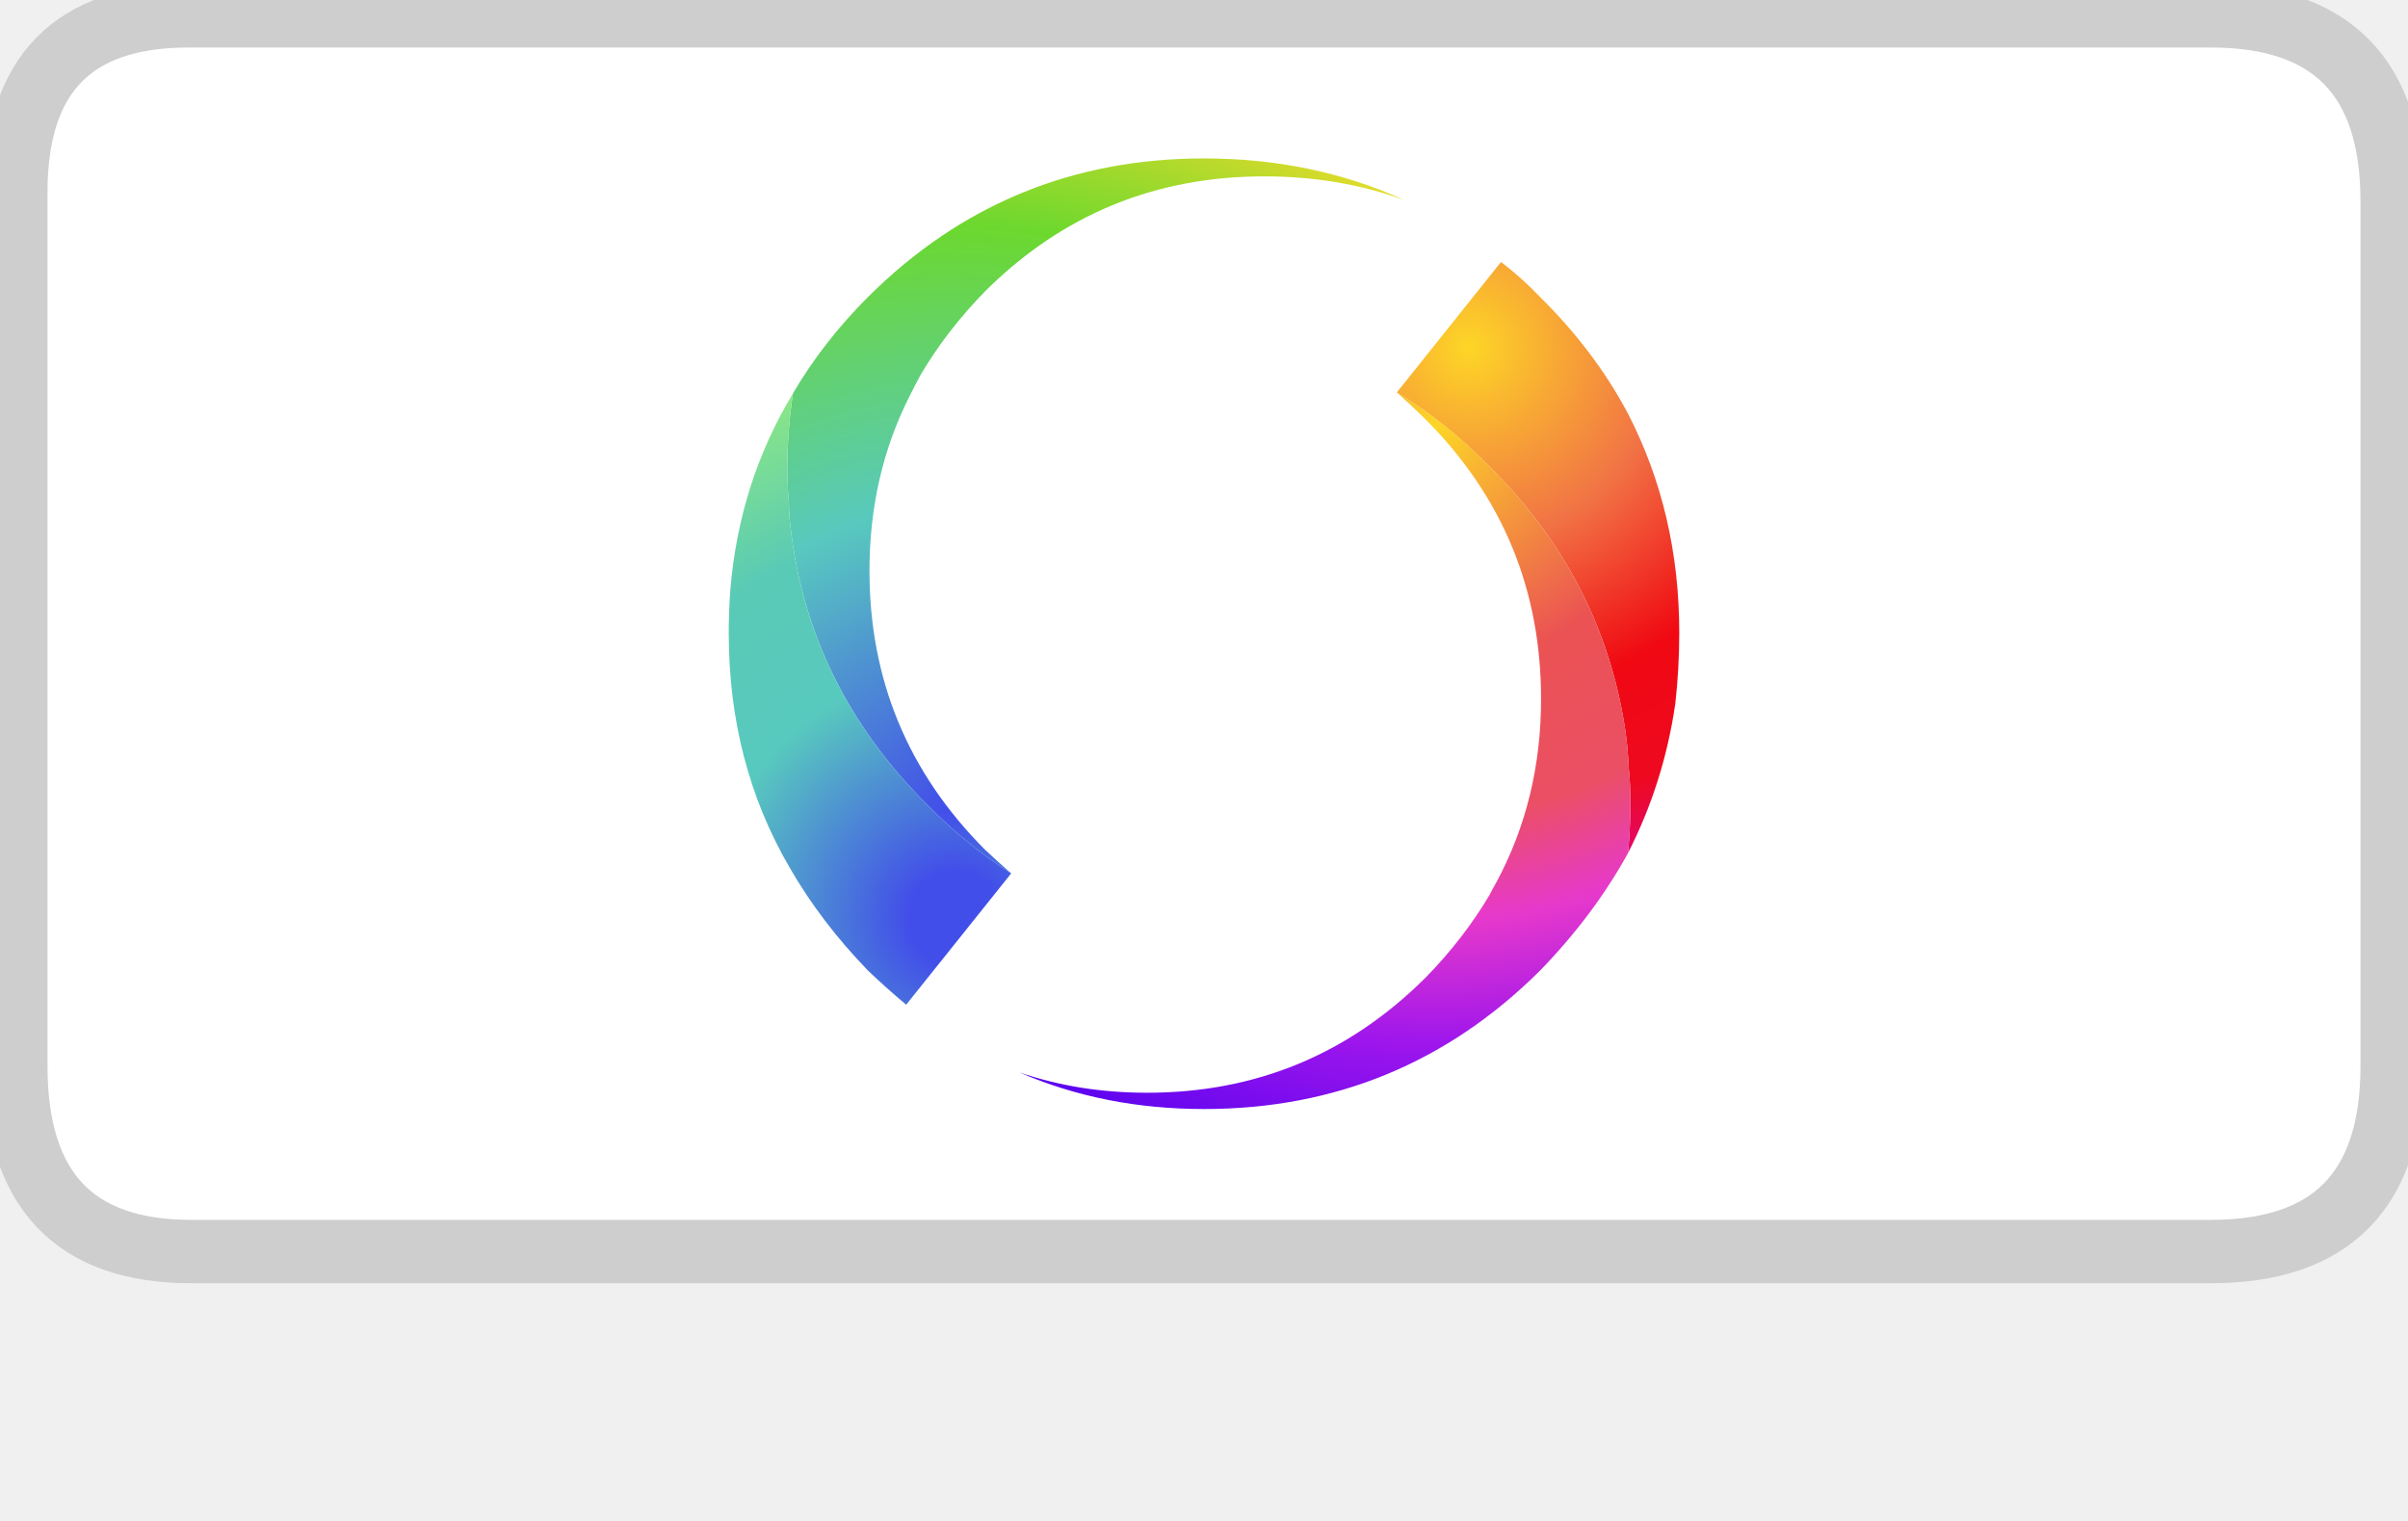
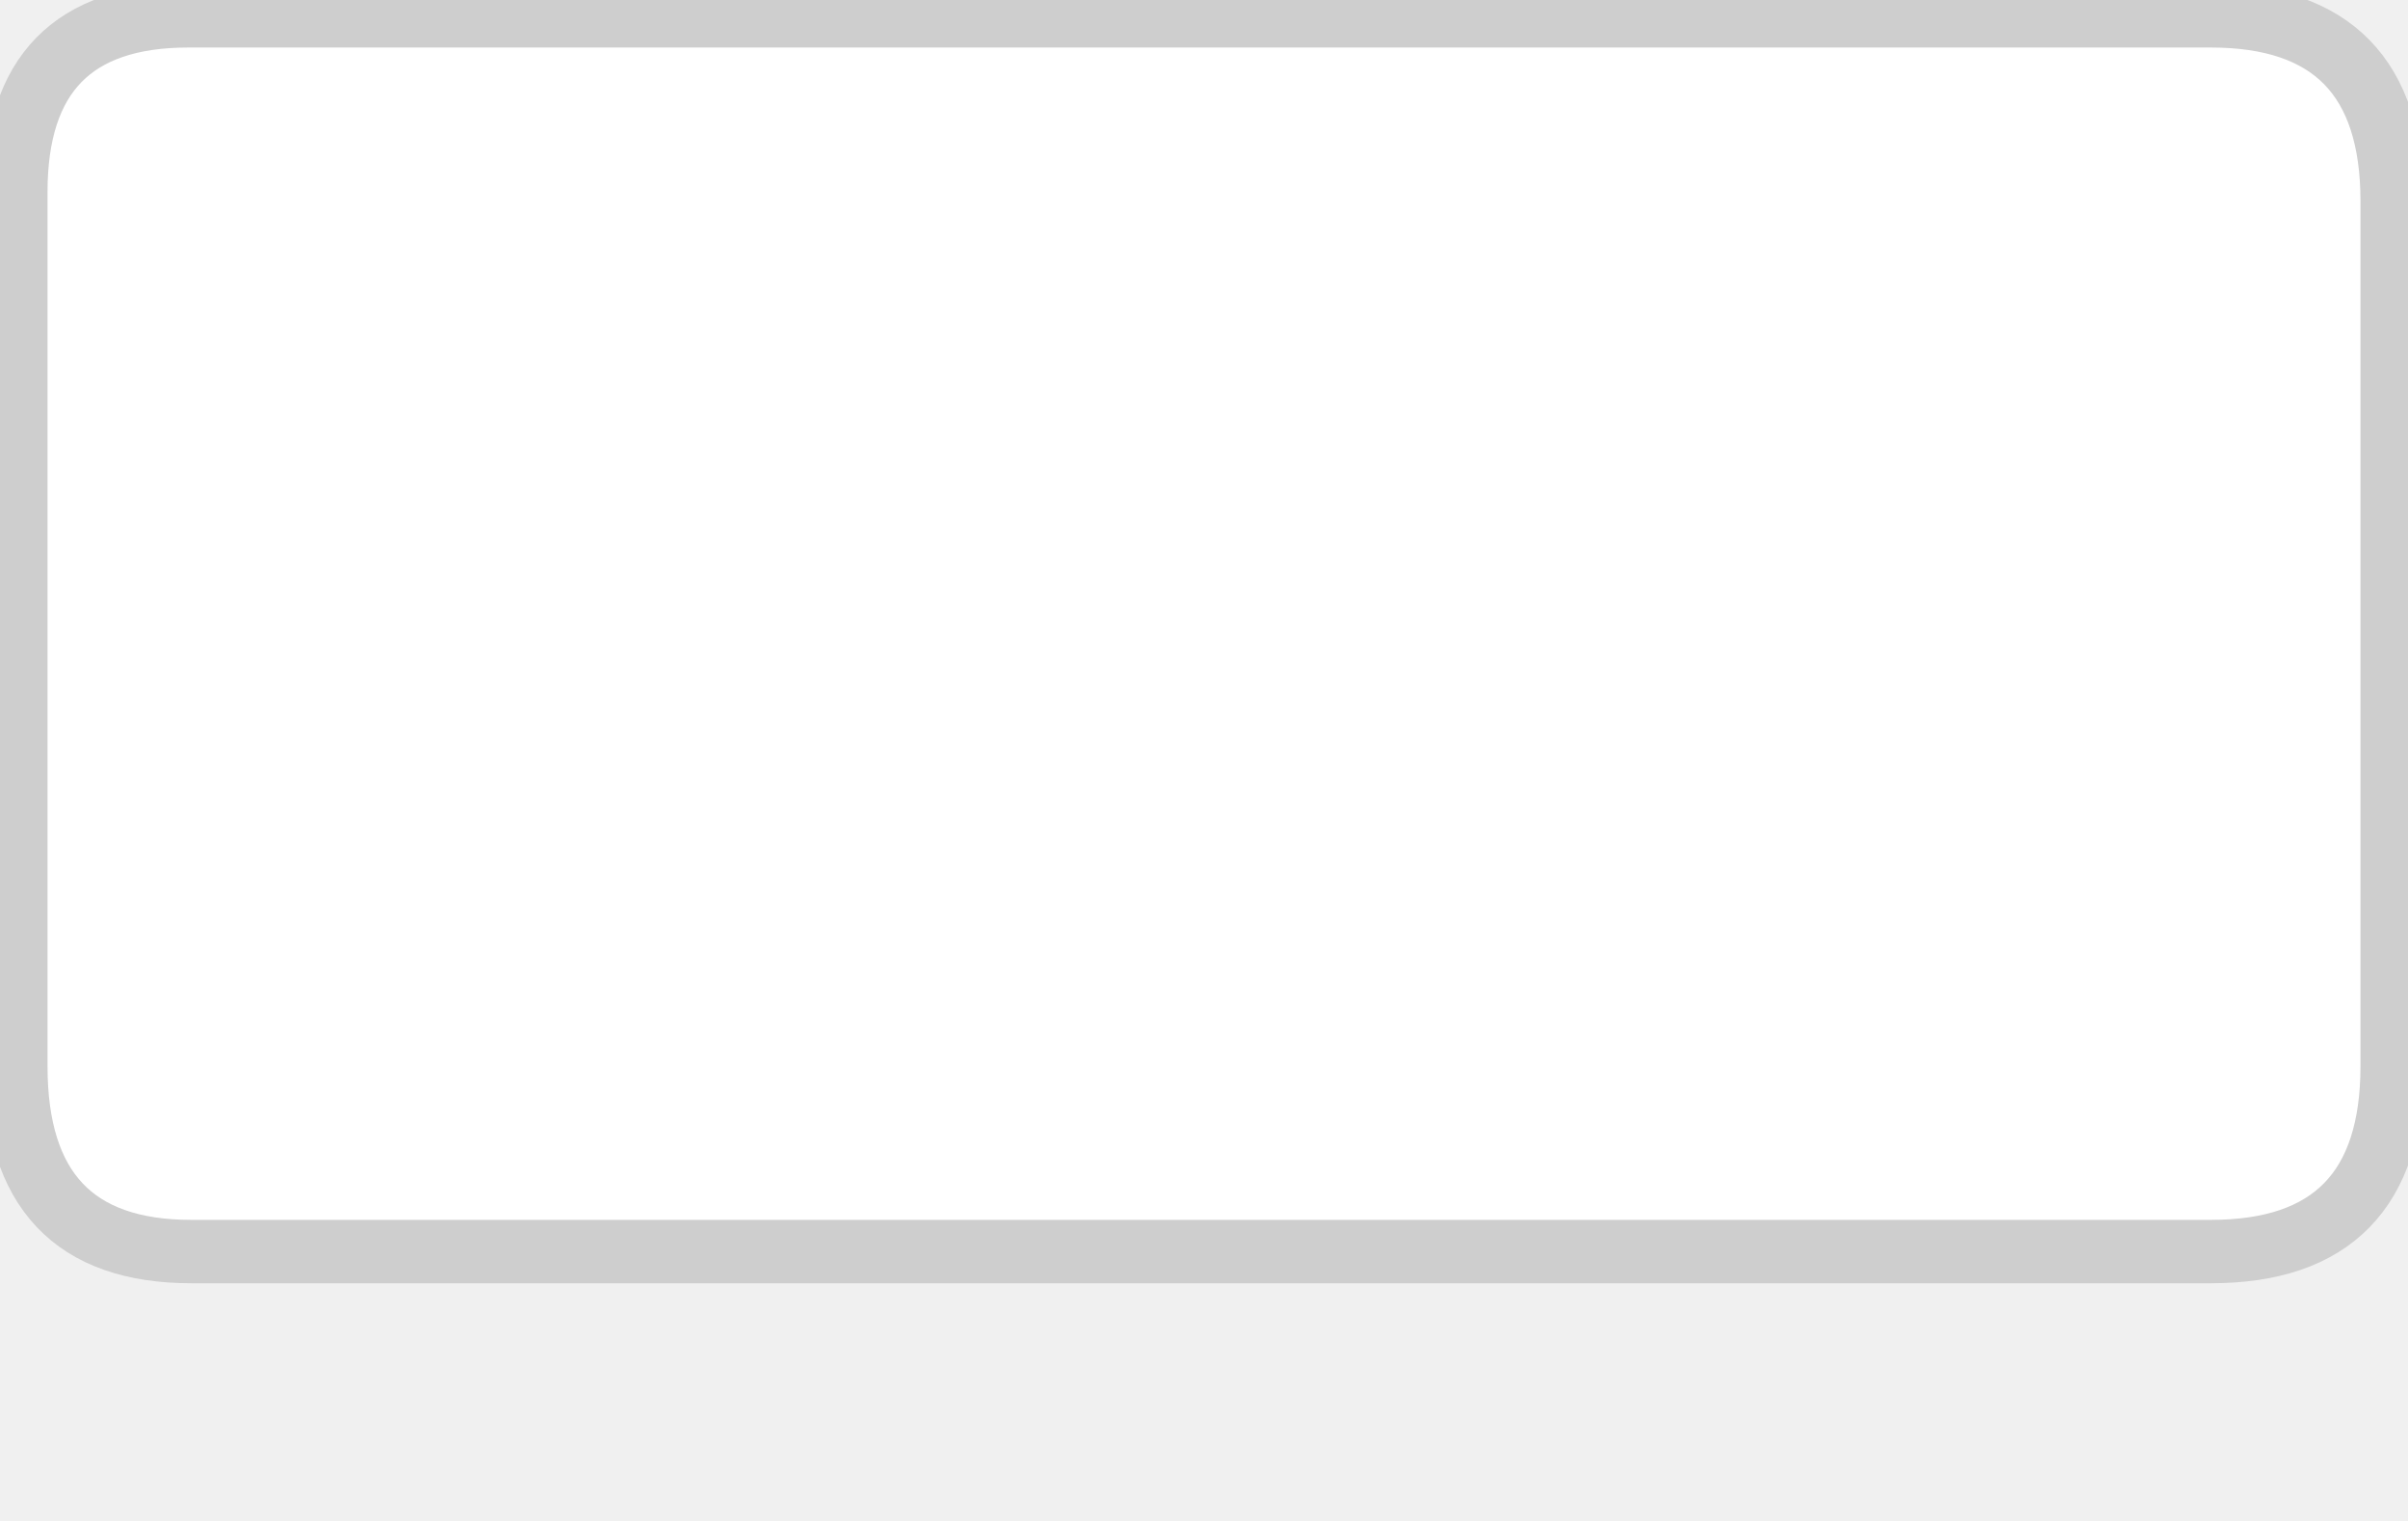
<svg xmlns="http://www.w3.org/2000/svg" version="1.1" x="0px" y="0px" width="38px" height="24px" viewBox="0 0 38 24" enable-background="new 0 0 38 24" xml:space="preserve" aria-labelledby="pi-swish" role="img">
  <g id="pi-swish-Layer_3">
    <g>
      <g>
        <path fill-rule="evenodd" clip-rule="evenodd" fill="#FFFFFF" d="M0.25,16.928V3.33c0-0.053,0-0.104,0-0.154     c0-1.95,0.93-2.925,2.789-2.925h31.995c1.812,0.038,2.717,1.013,2.717,2.925v13.65c0,1.95-0.945,2.925-2.838,2.925H3.039     C1.215,19.75,0.285,18.81,0.25,16.928z" />
        <path fill-rule="evenodd" clip-rule="evenodd" fill="none" stroke="#CECECE" stroke-linecap="round" stroke-linejoin="round" stroke-miterlimit="3" d="     M34.164,0.25H2.969c-1.813,0-2.719,0.927-2.719,2.779c0,0.048,0,0.097,0,0.146v12.918v0.731c0,1.949,0.922,2.925,2.766,2.925     h31.875c1.906,0,2.859-0.976,2.859-2.925V3.175c0-1.95-0.953-2.925-2.859-2.925H34.164z" />
      </g>
    </g>
  </g>
  <g id="pi-swish-Layer_1">
    <g>
      <g>
-         <radialGradient id="SVGID_1_" cx="67.246" cy="11.398" r="32.561" gradientTransform="matrix(0.2569 0 0 0.2572 5.8979 2.5529)" gradientUnits="userSpaceOnUse">
+         <radialGradient id="pi-swish-SVGID_1_" cx="67.246" cy="11.398" r="32.561" gradientTransform="matrix(0.2569 0 0 0.2572 5.8979 2.5529)" gradientUnits="userSpaceOnUse">
          <stop offset="0" style="stop-color:#FDD626" />
          <stop offset="0.365" style="stop-color:#F17345" />
          <stop offset="0.663" style="stop-color:#F00912" />
          <stop offset="0.878" style="stop-color:#EE0920" />
          <stop offset="1" style="stop-color:#E30767" />
        </radialGradient>
        <path fill-rule="evenodd" clip-rule="evenodd" fill="url(#SVGID_1_)" d="M25.691,13.461c0.025-0.267,0.038-0.532,0.038-0.798     c0-0.18-0.008-0.356-0.025-0.527c-0.009-0.197-0.025-0.391-0.051-0.579c-0.231-1.595-0.942-2.989-2.133-4.181     c-0.462-0.472-0.954-0.867-1.477-1.184l1.644-2.058c0.215,0.163,0.42,0.348,0.617,0.553c0.573,0.566,1.036,1.179,1.387,1.84     c0.539,1.046,0.809,2.2,0.809,3.46c0,0.377-0.021,0.75-0.063,1.119C26.316,11.938,26.068,12.724,25.691,13.461z" />
-         <radialGradient id="SVGID_2_" cx="65.195" cy="16.148" r="47.423" gradientTransform="matrix(0.2569 0 0 0.2571 5.8979 2.555)" gradientUnits="userSpaceOnUse">
+         <radialGradient id="pi-swish-SVGID_2_" cx="65.195" cy="16.148" r="47.423" gradientTransform="matrix(0.2569 0 0 0.2571 5.8979 2.555)" gradientUnits="userSpaceOnUse">
          <stop offset="0" style="stop-color:#FDD626" />
          <stop offset="0.314" style="stop-color:#EB5253" />
          <stop offset="0.506" style="stop-color:#EB4F65" />
          <stop offset="0.639" style="stop-color:#E739CB" />
          <stop offset="0.8" style="stop-color:#9E16EC" />
          <stop offset="1" style="stop-color:#5702F0" />
        </radialGradient>
        <path fill-rule="evenodd" clip-rule="evenodd" fill="url(#SVGID_2_)" d="M22.044,6.192c0.522,0.317,1.015,0.712,1.477,1.184     c1.19,1.192,1.901,2.585,2.133,4.181c0.025,0.188,0.042,0.382,0.051,0.579c0.018,0.171,0.025,0.348,0.025,0.527     c0,0.266-0.013,0.531-0.038,0.798c-0.359,0.651-0.822,1.27-1.387,1.853C22.841,16.771,21.072,17.5,19,17.5     c-1.053,0-2.024-0.192-2.915-0.579c0.625,0.215,1.297,0.322,2.017,0.322c1.712,0,3.176-0.604,4.392-1.814     c0.403-0.411,0.741-0.849,1.015-1.312c0.034-0.069,0.068-0.133,0.104-0.193c0.471-0.875,0.706-1.84,0.706-2.895     c0-1.724-0.608-3.195-1.824-4.413C22.348,6.471,22.198,6.33,22.044,6.192z" />
-         <radialGradient id="SVGID_3_" cx="35.2" cy="39.648" r="46.769" gradientTransform="matrix(0.2569 0 0 0.2571 5.8979 2.5599)" gradientUnits="userSpaceOnUse">
+         <radialGradient id="pi-swish-SVGID_3_" cx="35.2" cy="39.648" r="46.769" gradientTransform="matrix(0.2569 0 0 0.2571 5.8979 2.5599)" gradientUnits="userSpaceOnUse">
          <stop offset="0" style="stop-color:#424EE9" />
          <stop offset="0.392" style="stop-color:#58C9BE" />
          <stop offset="0.765" style="stop-color:#6CD82E" />
          <stop offset="1" style="stop-color:#E5DB2A" />
        </radialGradient>
        <path fill-rule="evenodd" clip-rule="evenodd" fill="url(#SVGID_3_)" d="M15.957,13.782c-0.472-0.3-0.917-0.665-1.336-1.094     c-1.242-1.243-1.957-2.701-2.146-4.374c-0.017-0.129-0.025-0.257-0.025-0.386c-0.017-0.171-0.025-0.347-0.025-0.527     c0-0.412,0.03-0.81,0.09-1.196c0.316-0.541,0.711-1.046,1.182-1.518C15.16,3.229,16.929,2.5,19,2.5     c1.147,0,2.2,0.219,3.159,0.656c-0.685-0.249-1.421-0.373-2.208-0.373c-1.722,0-3.19,0.604-4.405,1.813     c-0.402,0.412-0.741,0.85-1.015,1.313c-0.061,0.111-0.12,0.228-0.18,0.347c-0.42,0.832-0.63,1.75-0.63,2.753     c0,1.715,0.608,3.182,1.824,4.4C15.683,13.538,15.819,13.662,15.957,13.782z" />
-         <radialGradient id="SVGID_4_" cx="35.751" cy="46.398" r="33.772" gradientTransform="matrix(0.2569 0 0 0.2571 5.8979 2.5606)" gradientUnits="userSpaceOnUse">
+         <radialGradient id="pi-swish-SVGID_4_" cx="35.751" cy="46.398" r="33.772" gradientTransform="matrix(0.2569 0 0 0.2571 5.8979 2.5606)" gradientUnits="userSpaceOnUse">
          <stop offset="0.086" style="stop-color:#424EE9" />
          <stop offset="0.447" style="stop-color:#58C9BE" />
          <stop offset="0.71" style="stop-color:#59CAB5" />
          <stop offset="1" style="stop-color:#8CE785" />
        </radialGradient>
        <path fill-rule="evenodd" clip-rule="evenodd" fill="url(#SVGID_4_)" d="M12.515,6.205c-0.06,0.386-0.09,0.785-0.09,1.196     c0,0.18,0.009,0.356,0.025,0.527c0,0.129,0.009,0.257,0.025,0.386c0.188,1.672,0.903,3.13,2.146,4.374     c0.419,0.429,0.864,0.794,1.336,1.094L14.3,15.854c-0.205-0.172-0.407-0.352-0.604-0.54c-0.497-0.515-0.908-1.055-1.233-1.621     c-0.642-1.098-0.963-2.333-0.963-3.705c0-0.231,0.009-0.459,0.025-0.682C11.62,8.173,11.949,7.14,12.515,6.205z" />
      </g>
    </g>
  </g>
</svg>
